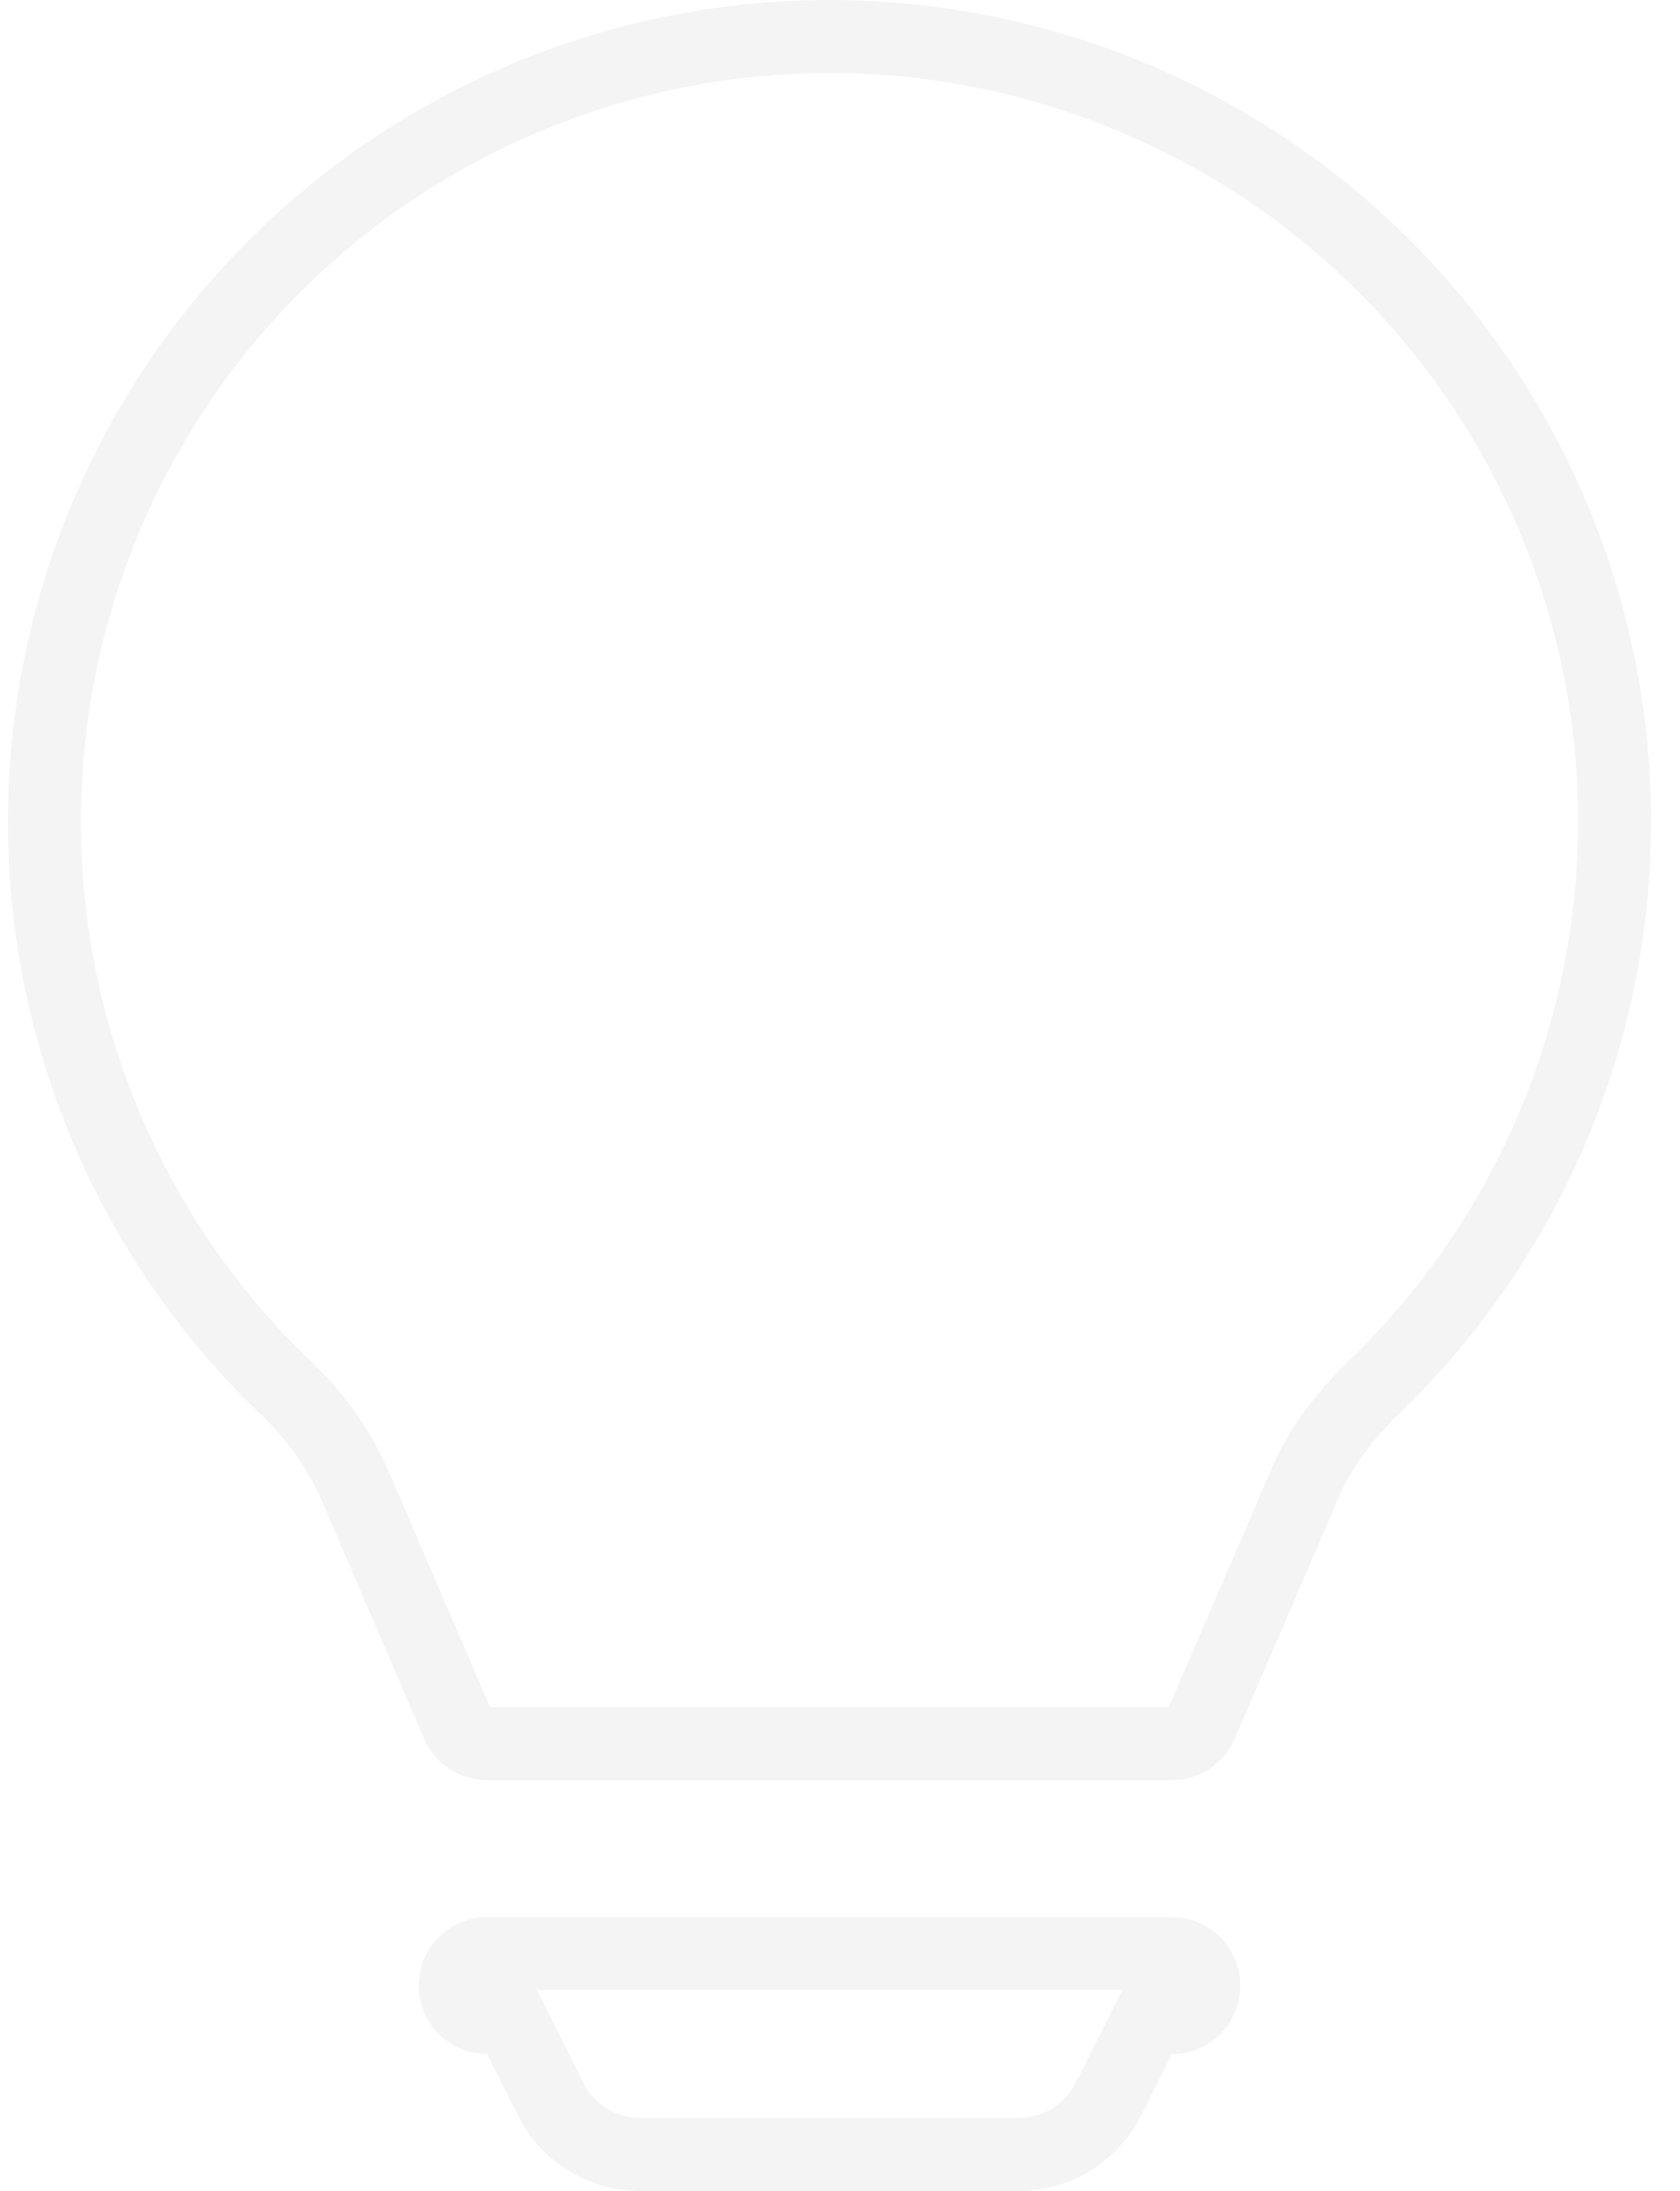
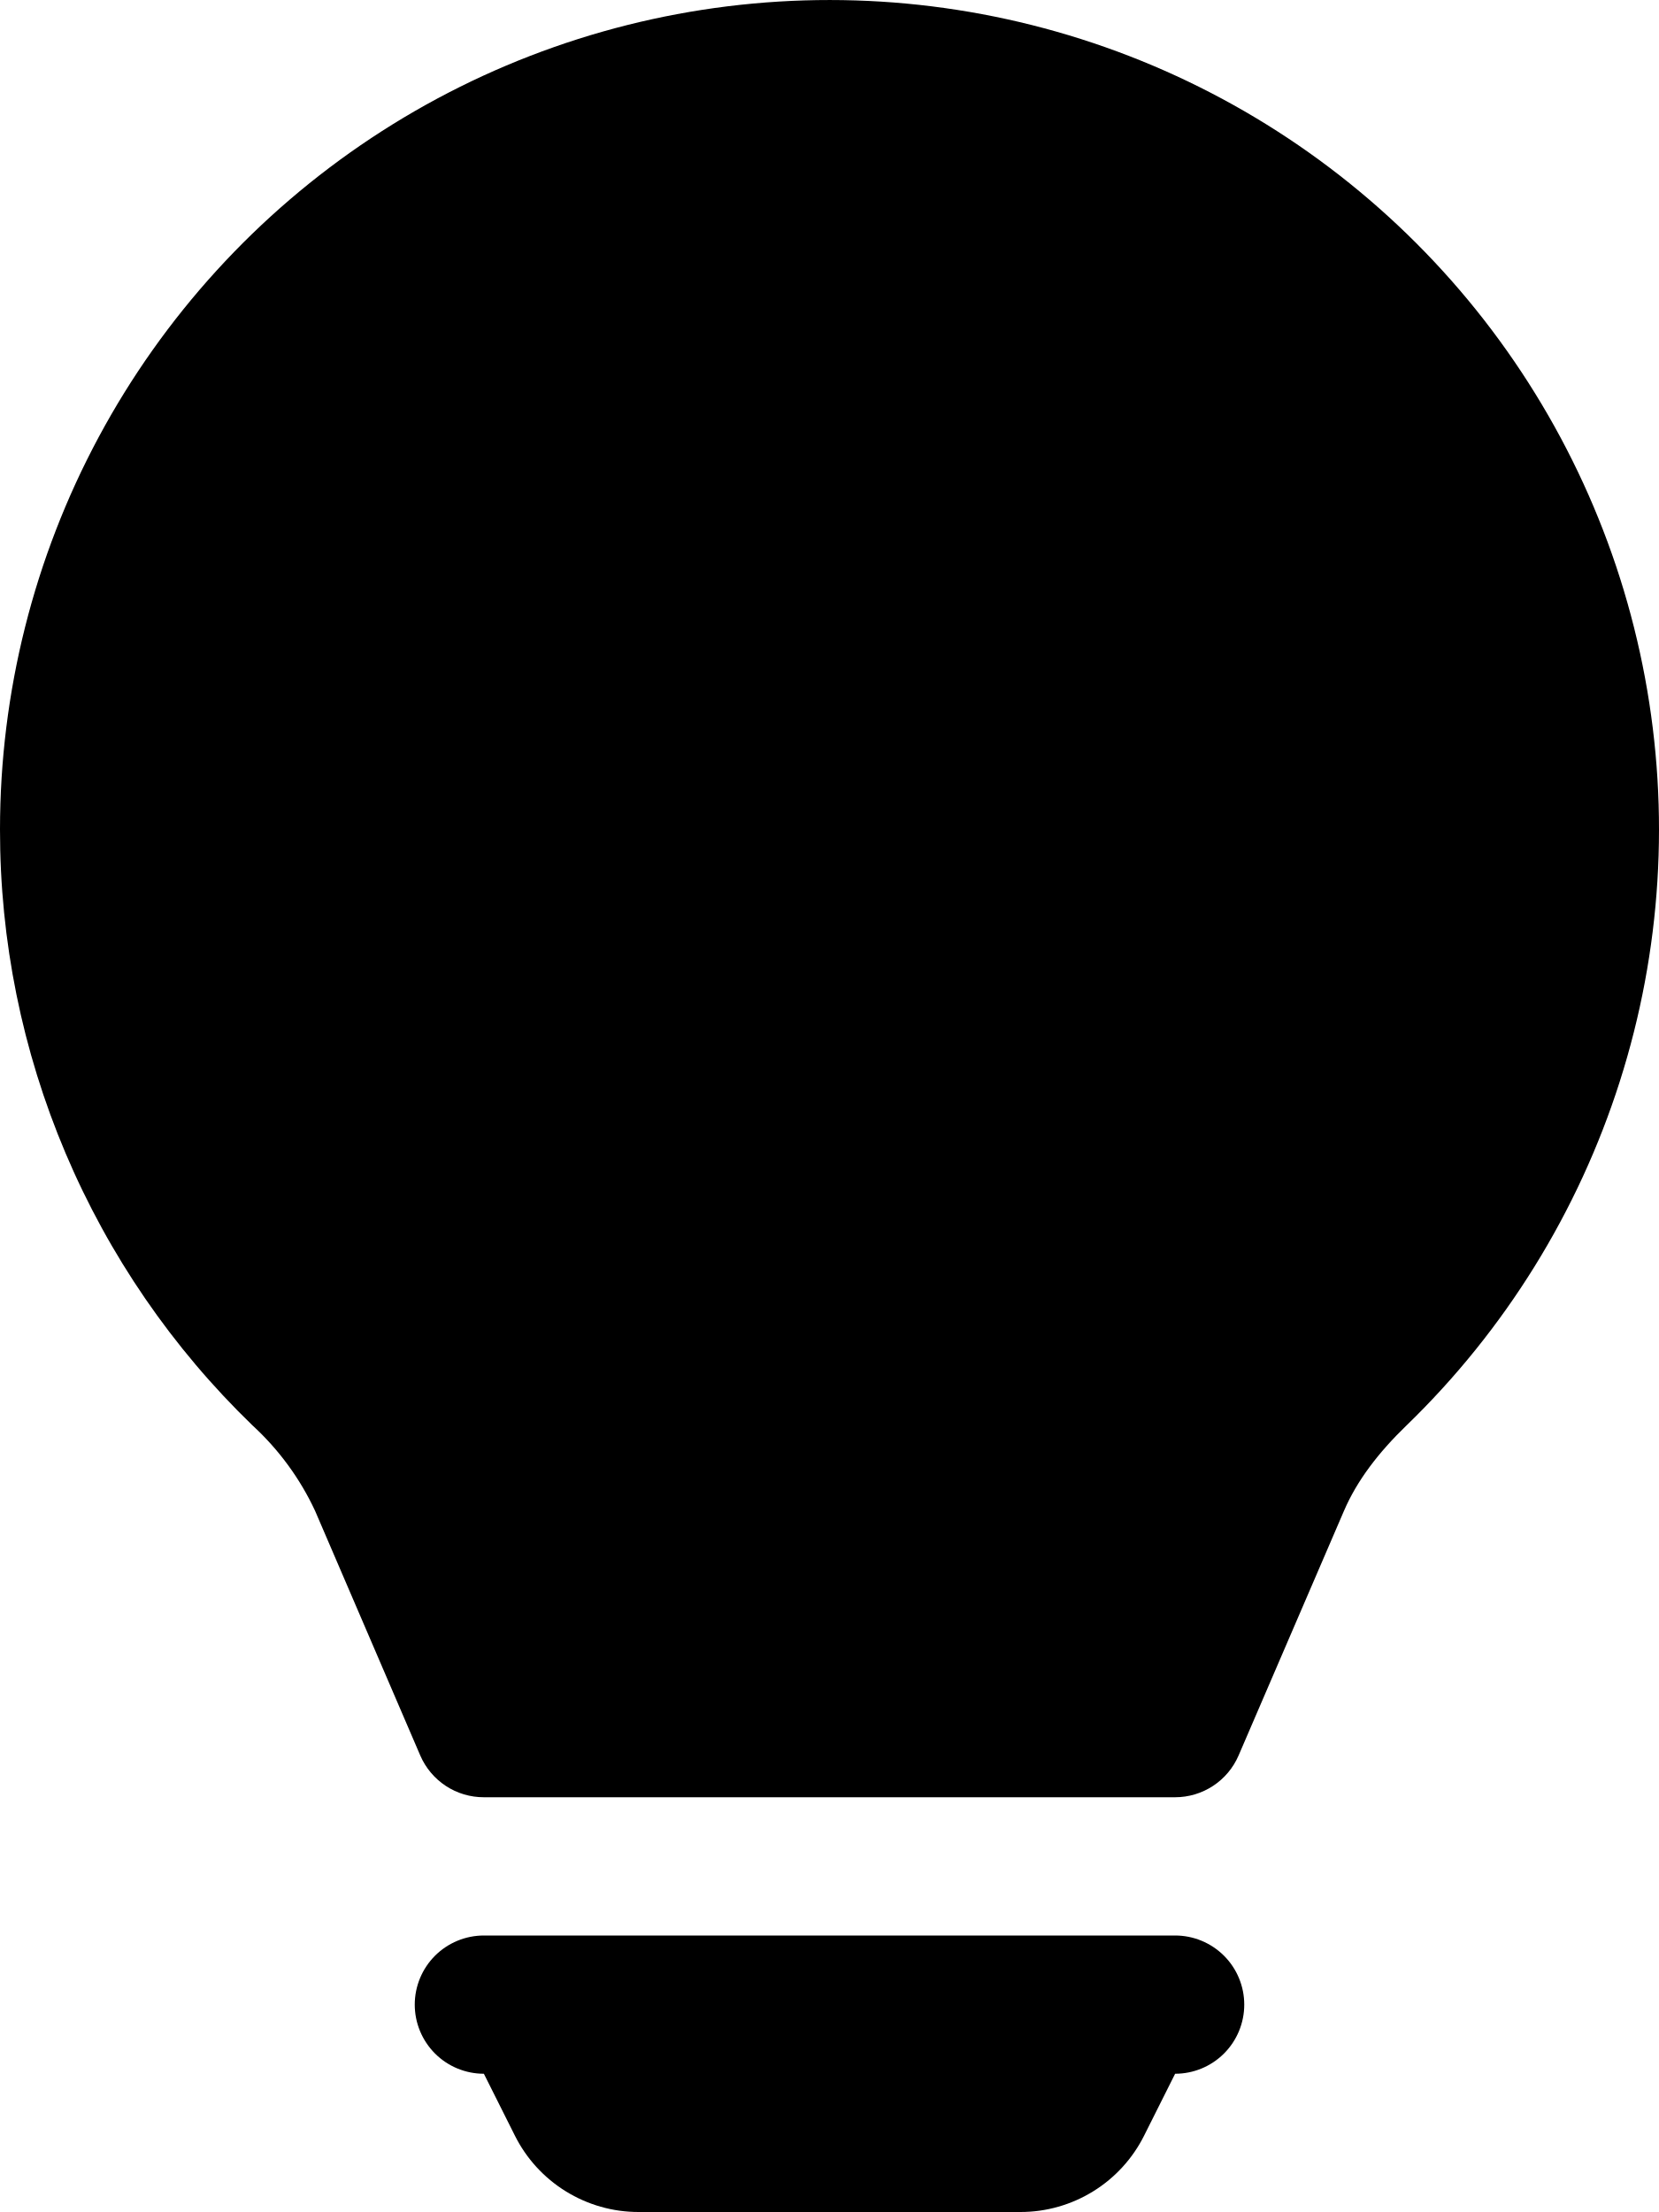
- <svg xmlns="http://www.w3.org/2000/svg" width="46" height="60" viewBox="0 0 46 60" fill="none">
-   <path fill-rule="evenodd" clip-rule="evenodd" d="M2.217 22.5V22.503C2.214 25.25 2.765 27.969 3.836 30.499C4.905 33.021 6.469 35.302 8.437 37.208C9.334 38.035 10.06 39.029 10.576 40.135L10.588 40.163L13.421 46.75H32.009L34.833 40.195C34.833 40.195 34.833 40.194 34.833 40.194C35.323 39.053 36.097 38.076 36.98 37.224C39.411 34.87 41.221 31.95 42.249 28.725C43.277 25.5 43.49 22.07 42.87 18.743C42.249 15.415 40.814 12.292 38.693 9.654C36.572 7.016 33.83 4.944 30.713 3.624C27.596 2.303 24.201 1.775 20.83 2.087C17.459 2.399 14.218 3.54 11.396 5.41C8.574 7.279 6.258 9.818 4.657 12.8C3.055 15.783 2.217 19.115 2.217 22.5ZM38.369 38.663C37.608 39.398 37.023 40.163 36.671 40.984L33.813 47.618C33.668 47.954 33.428 48.24 33.122 48.441C32.816 48.643 32.458 48.75 32.092 48.75H13.342C12.975 48.751 12.616 48.644 12.309 48.443C12.003 48.241 11.762 47.954 11.617 47.618L8.763 40.98C8.354 40.104 7.777 39.316 7.064 38.663C4.895 36.567 3.171 34.056 1.995 31.279C0.818 28.502 0.213 25.516 0.217 22.5C0.217 18.785 1.137 15.127 2.895 11.854C4.653 8.581 7.194 5.794 10.291 3.742C13.389 1.69 16.946 0.438 20.646 0.096C24.346 -0.246 28.072 0.333 31.493 1.782C34.914 3.232 37.923 5.506 40.252 8.401C42.58 11.297 44.155 14.724 44.836 18.376C45.517 22.029 45.282 25.793 44.154 29.333C43.026 32.873 41.038 36.078 38.369 38.663ZM32.092 56.25C32.589 56.25 33.066 56.053 33.418 55.701C33.769 55.349 33.967 54.872 33.967 54.375C33.967 53.878 33.769 53.401 33.418 53.049C33.066 52.698 32.589 52.5 32.092 52.5H13.342C12.845 52.5 12.368 52.698 12.016 53.049C11.664 53.401 11.467 53.878 11.467 54.375C11.467 54.872 11.664 55.349 12.016 55.701C12.368 56.053 12.845 56.25 13.342 56.25L14.182 57.926C14.493 58.549 14.972 59.073 15.564 59.439C16.156 59.805 16.838 60 17.534 60H27.899C28.596 60 29.278 59.805 29.87 59.439C30.462 59.073 30.941 58.549 31.252 57.926L32.092 56.25ZM27.898 58C28.223 58 28.542 57.909 28.818 57.738C29.094 57.567 29.317 57.323 29.463 57.032L30.732 54.5H14.702L15.971 57.032C16.116 57.323 16.339 57.567 16.616 57.738C16.892 57.909 17.21 58 17.535 58H27.898Z" fill="#F4F4F4" />
+ <svg xmlns="http://www.w3.org/2000/svg" width="45" height="60" viewBox="0 0 45 60" fill="none">
+   <path d="M1.36163e-05 22.5C-0 18.785 0.92 15.127 2.678 11.854C4.436 8.581 6.977 5.794 10.074 3.742C13.172 1.69 16.729 0.438 20.429 0.096C24.129 -0.246 27.855 0.333 31.277 1.782C34.698 3.232 37.707 5.506 40.035 8.401C42.363 11.297 43.938 14.724 44.619 18.376C45.3 22.029 45.066 25.793 43.937 29.333C42.809 32.873 40.822 36.078 38.153 38.663C37.391 39.398 36.806 40.163 36.454 40.984L33.596 47.618C33.451 47.954 33.211 48.24 32.905 48.441C32.599 48.643 32.241 48.75 31.875 48.75H13.125C12.758 48.751 12.399 48.644 12.093 48.443C11.786 48.241 11.545 47.954 11.4 47.618L8.546 40.98C8.138 40.104 7.56 39.316 6.848 38.663C4.679 36.567 2.954 34.056 1.778 31.279C0.601 28.502 -0.003 25.516 1.36163e-05 22.5ZM11.25 54.375C11.25 53.878 11.448 53.401 11.799 53.049C12.151 52.698 12.628 52.5 13.125 52.5H31.875C32.372 52.5 32.849 52.698 33.201 53.049C33.553 53.401 33.75 53.878 33.75 54.375C33.75 54.872 33.553 55.349 33.201 55.701C32.849 56.053 32.372 56.25 31.875 56.25L31.035 57.926C30.724 58.549 30.245 59.073 29.653 59.439C29.061 59.805 28.379 60 27.683 60H17.317C16.621 60 15.939 59.805 15.347 59.439C14.755 59.073 14.276 58.549 13.965 57.926L13.125 56.25C12.628 56.25 12.151 56.053 11.799 55.701C11.448 55.349 11.25 54.872 11.25 54.375Z" fill="black" />
</svg>
